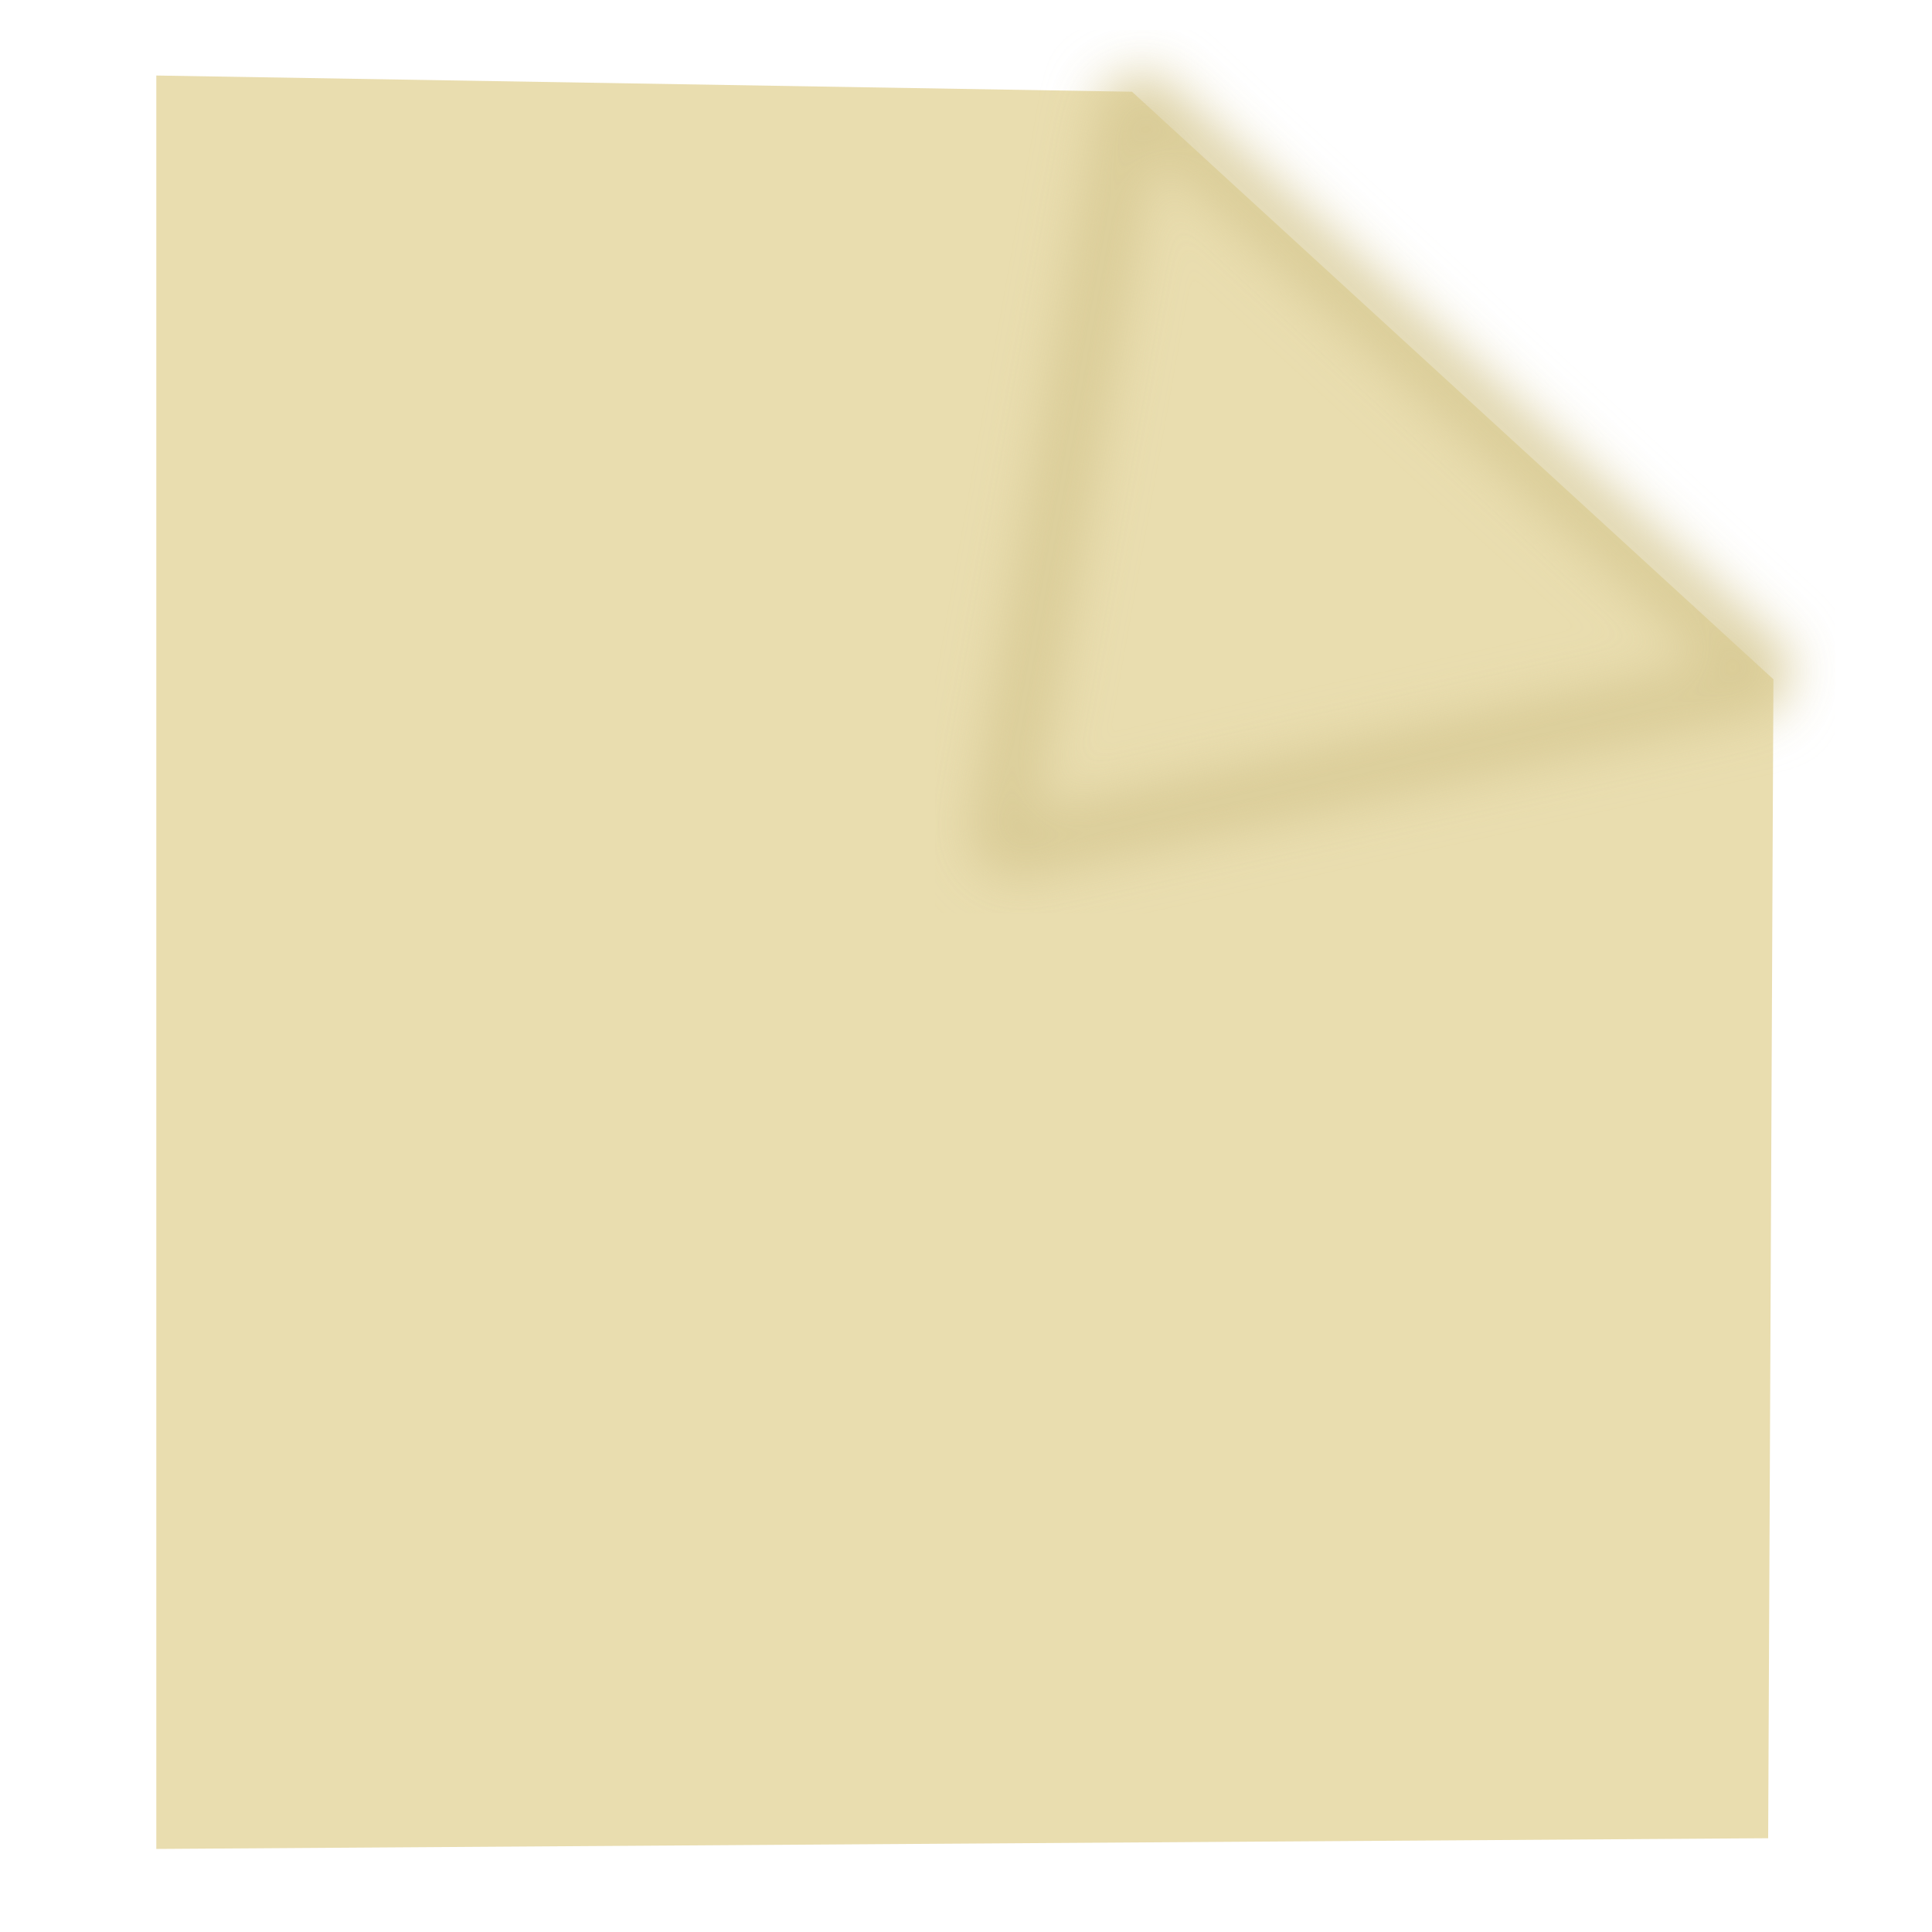
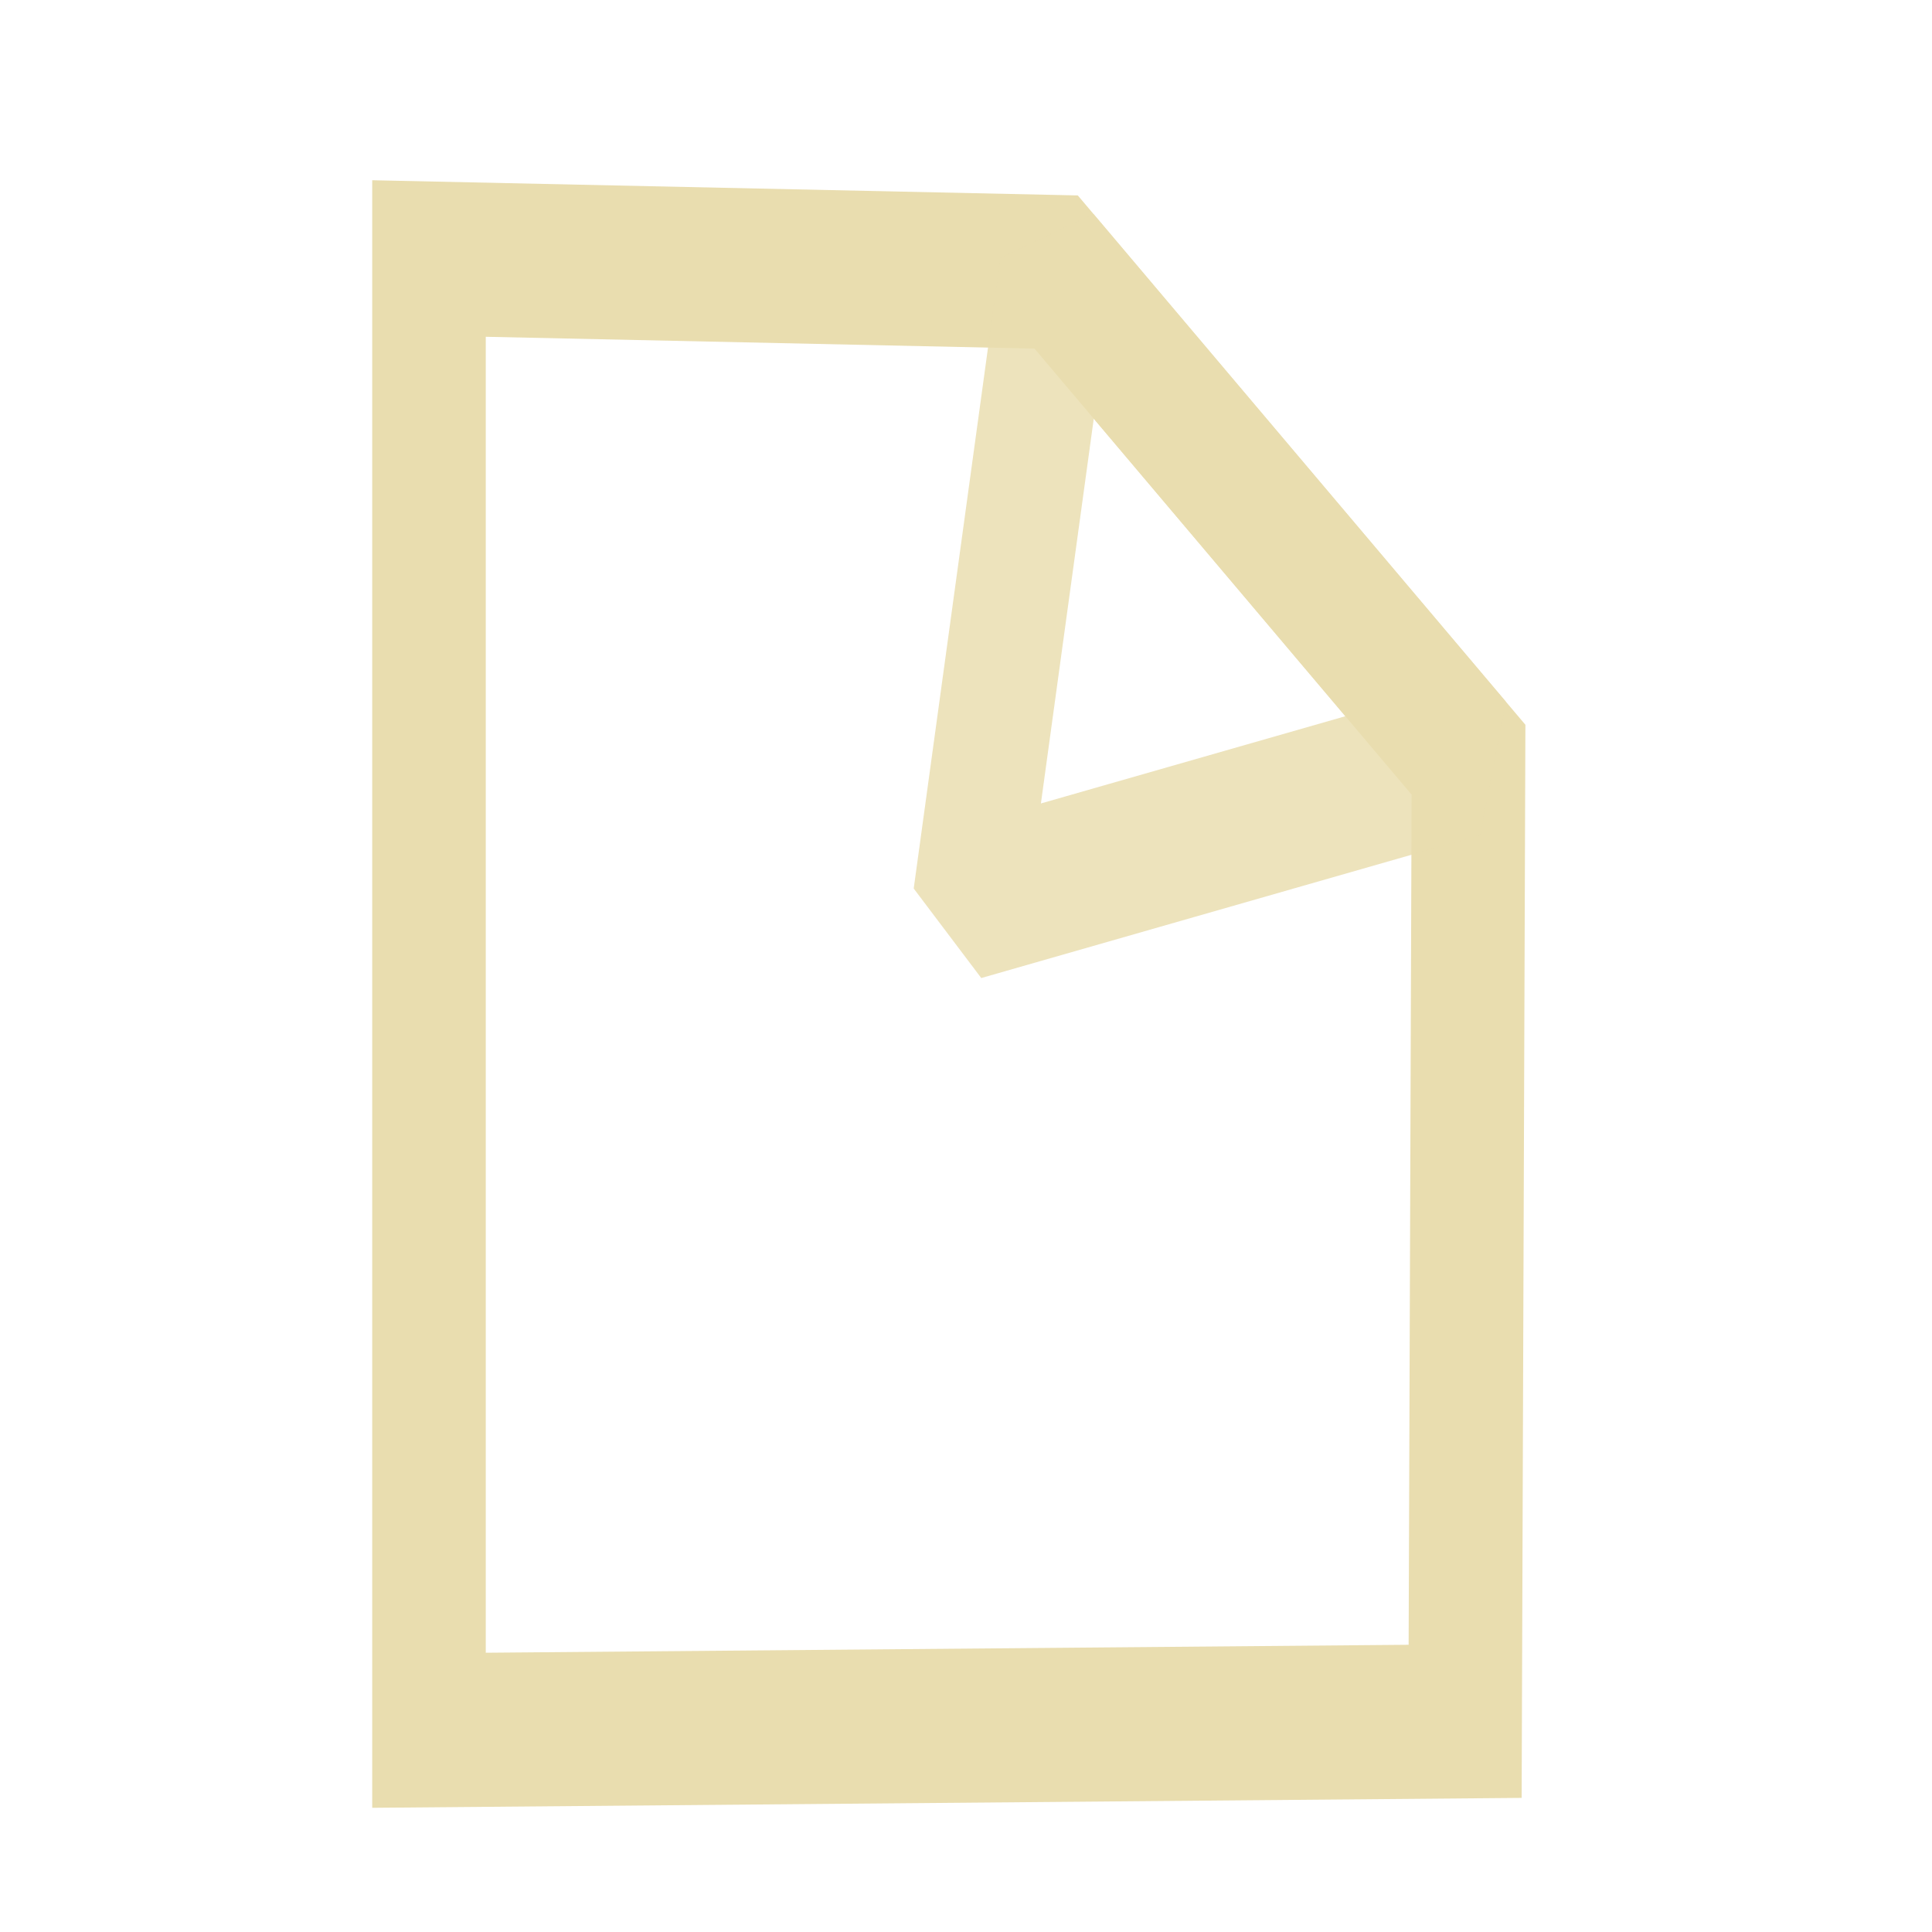
<svg xmlns="http://www.w3.org/2000/svg" width="32" height="32" viewBox="0 0 8.467 8.467" version="1.1" id="svg8">
-   <defs id="defs2">
-     <filter style="color-interpolation-filters:sRGB" id="filter845" x="-0.079" width="1.158" y="-0.081" height="1.162">
-       <feGaussianBlur stdDeviation="0.112" id="feGaussianBlur847" />
-     </filter>
-   </defs>
+   <defs id="defs2" />
  <g id="layer1">
-     <path style="fill:#e9ddaf;stroke:none;stroke-width:0.265px;stroke-linecap:butt;stroke-linejoin:miter;stroke-opacity:1" d="M 0.685,8.103 7.749,8.056 7.772,2.977 4.961,0.402 0.685,0.331 Z" id="path833" />
-     <path style="mix-blend-mode:darken;fill:none;stroke:#d6c892;stroke-width:0.265;stroke-linecap:butt;stroke-linejoin:bevel;stroke-opacity:1;stroke-miterlimit:4;stroke-dasharray:none;filter:url(#filter845);opacity:0.832" d="M 4.961,0.402 4.37,3.733 7.772,2.977 Z" id="path835" />
+     <g id="g11" transform="matrix(0.6412778,0,0,0.8702109,1.461329,0.6682264)">
+       <path style="fill:none;stroke:#e9ddaf;stroke-width:0.776;stroke-linecap:butt;stroke-linejoin:miter;stroke-miterlimit:4;stroke-dasharray:none;stroke-opacity:1" d="M 0.653,7.946 7.734,7.901 7.757,3.058 4.939,0.602 0.653,0.534 Z" id="path833" />
+       <path style="opacity:0.832;mix-blend-mode:darken;fill:none;stroke:#e9ddaf;stroke-width:0.776;stroke-linecap:butt;stroke-linejoin:bevel;stroke-miterlimit:4;stroke-dasharray:none;stroke-opacity:1" d="M 4.939,0.602 4.347,3.778 7.757,3.058 Z" id="path835" />
+     </g>
  </g>
</svg>
